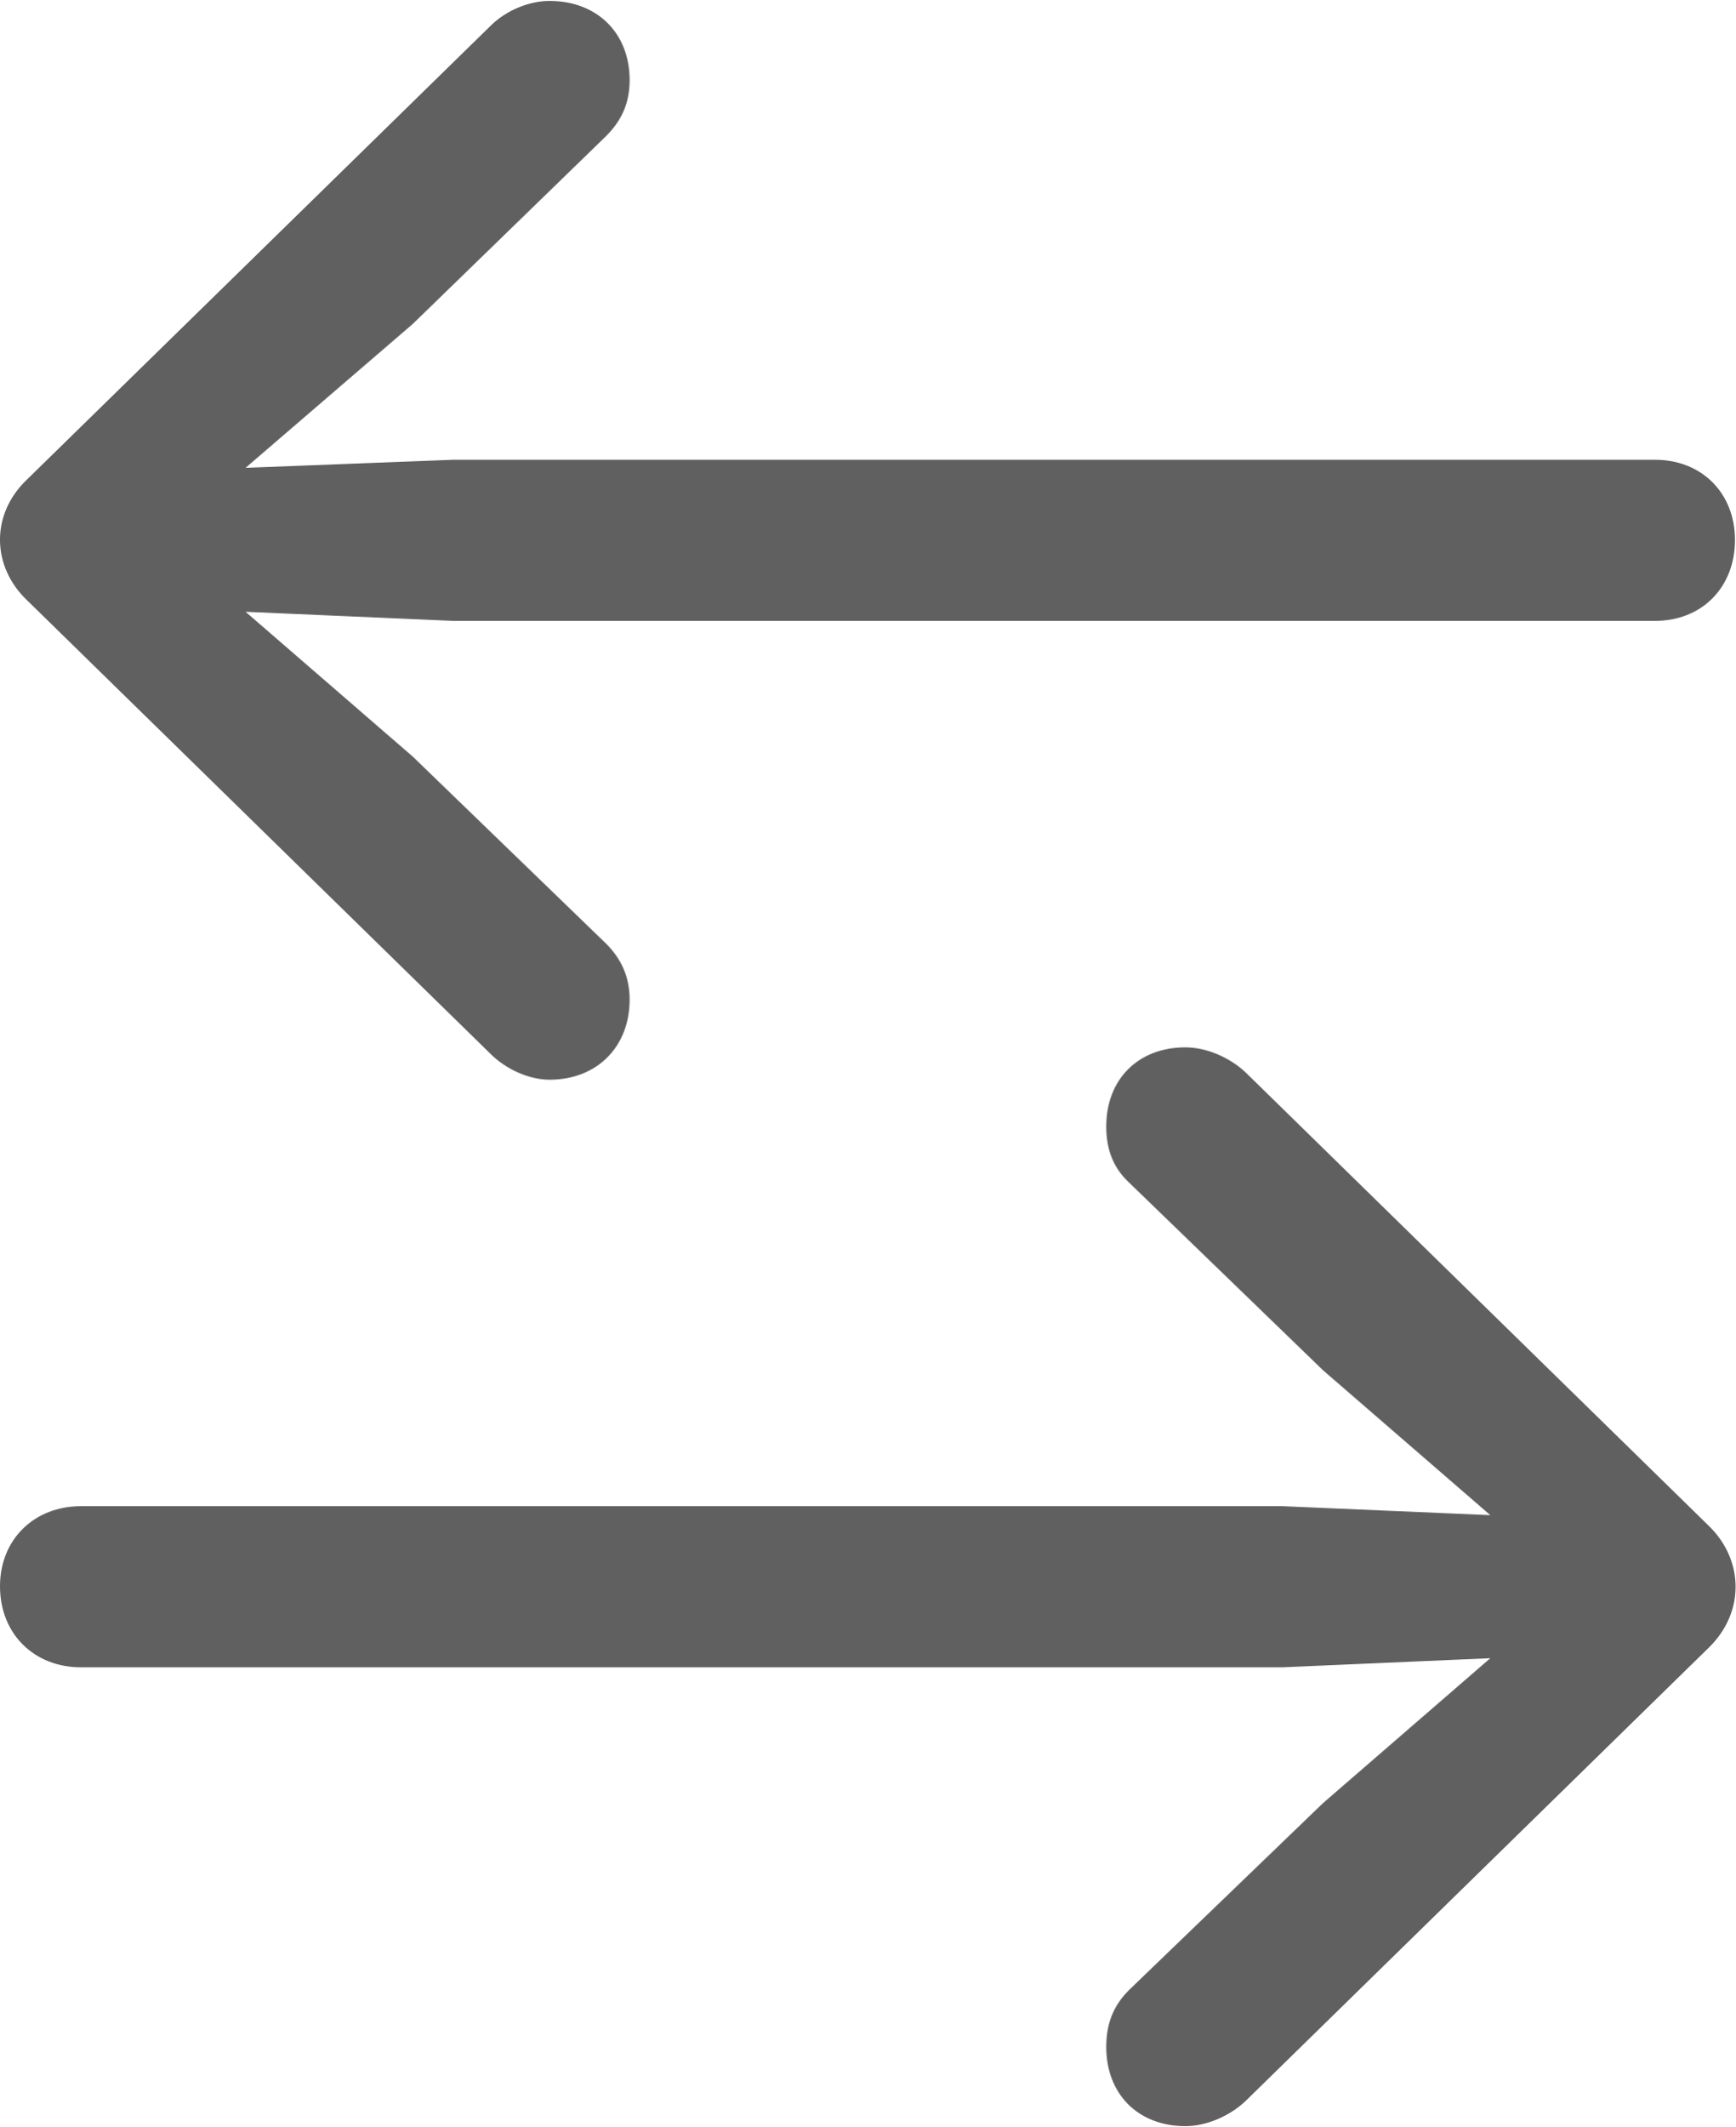
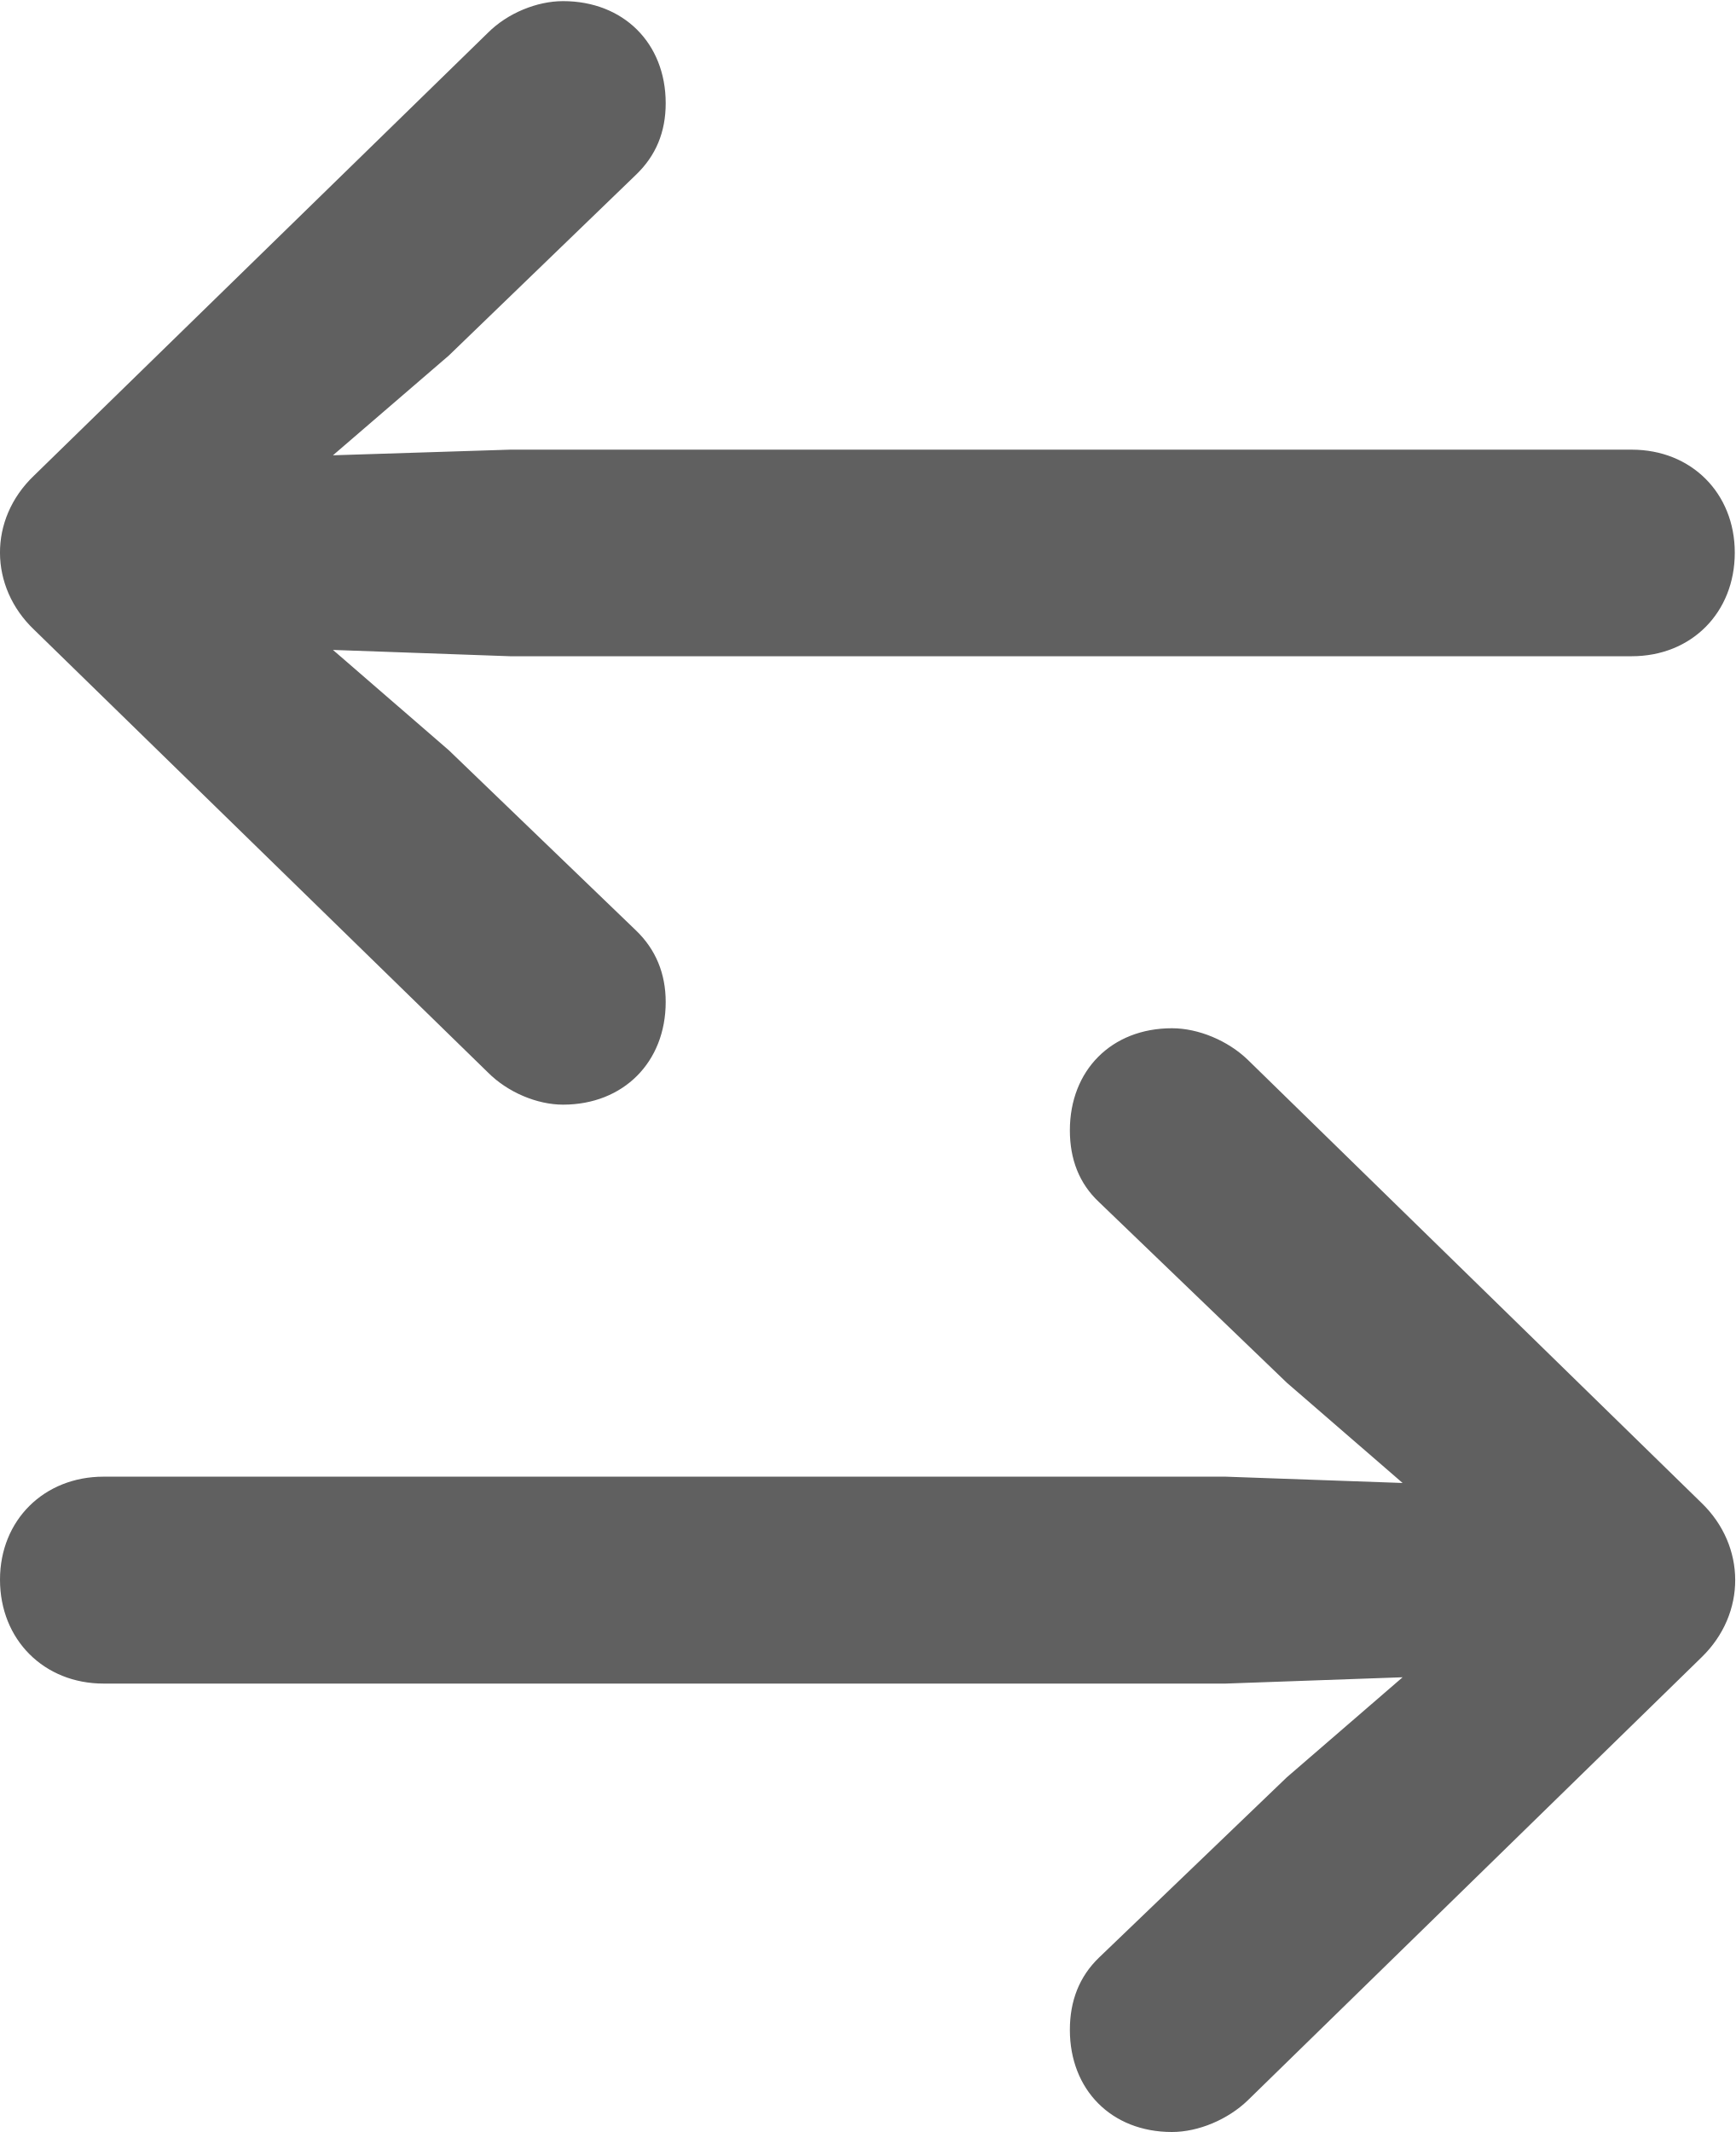
- <svg xmlns="http://www.w3.org/2000/svg" version="1.1" width="15.075" height="18.461">
+ <svg xmlns="http://www.w3.org/2000/svg" version="1.1" width="15.4" height="18.918">
  <g>
-     <rect height="18.461" opacity="0" width="15.075" x="0" y="0" />
-     <path d="M0.234 4.164C-0.086 4.469-0.07 4.922 0.234 5.211L4.258 9.148C4.398 9.289 4.602 9.375 4.773 9.375C5.188 9.375 5.469 9.086 5.469 8.68C5.469 8.484 5.398 8.328 5.266 8.195L3.586 6.57L2.133 5.312L3.938 5.391L14.375 5.391C14.781 5.391 15.07 5.102 15.07 4.688C15.07 4.281 14.781 3.992 14.375 3.992L3.938 3.992L2.133 4.062L3.586 2.812L5.266 1.18C5.398 1.047 5.469 0.898 5.469 0.695C5.469 0.289 5.188 0.008 4.773 0.008C4.602 0.008 4.398 0.086 4.258 0.227ZM14.844 14.305C15.156 14 15.149 13.547 14.844 13.25L10.82 9.312C10.68 9.18 10.477 9.094 10.297 9.094C9.883 9.094 9.609 9.375 9.609 9.781C9.609 9.984 9.672 10.141 9.805 10.266L11.492 11.898L12.945 13.156L11.141 13.078L0.703 13.078C0.297 13.078 3.66097e-05 13.367 3.66097e-05 13.773C3.66097e-05 14.188 0.297 14.477 0.703 14.477L11.141 14.477L12.945 14.398L11.492 15.656L9.805 17.281C9.672 17.414 9.609 17.57 9.609 17.773C9.609 18.18 9.883 18.461 10.297 18.461C10.477 18.461 10.68 18.375 10.82 18.242Z" fill="#444444" fill-opacity="0.85" />
+     <rect height="18.918" opacity="0" width="15.4" x="0" y="0" />
+     <path d="M0.301 4.221C-0.106 4.61-0.095 5.208 0.301 5.586L4.33 9.516C4.505 9.692 4.766 9.802 4.997 9.802C5.533 9.802 5.908 9.424 5.908 8.891C5.908 8.641 5.821 8.425 5.643 8.255L3.983 6.657L2.955 5.767L4.526 5.823L14.482 5.823C15.01 5.823 15.396 5.437 15.396 4.904C15.396 4.376 15.01 3.99 14.482 3.99L4.526 3.99L2.955 4.04L3.983 3.155L5.643 1.552C5.821 1.382 5.908 1.172 5.908 0.916C5.908 0.383 5.533 0.01 4.997 0.01C4.766 0.01 4.505 0.116 4.33 0.291ZM15.102 14.705C15.502 14.316 15.496 13.718 15.102 13.337L11.074 9.404C10.898 9.234 10.636 9.124 10.401 9.124C9.863 9.124 9.495 9.499 9.495 10.03C9.495 10.285 9.577 10.501 9.753 10.666L11.42 12.269L12.448 13.159L10.877 13.103L0.919 13.103C0.391 13.103 1.32423e-05 13.489 1.32423e-05 14.017C1.32423e-05 14.55 0.391 14.939 0.919 14.939L10.877 14.939L12.448 14.883L11.42 15.771L9.753 17.371C9.577 17.541 9.495 17.757 9.495 18.012C9.495 18.542 9.863 18.918 10.401 18.918C10.636 18.918 10.898 18.807 11.074 18.637Z" fill="#444444" fill-opacity="0.85" />
  </g>
</svg>
